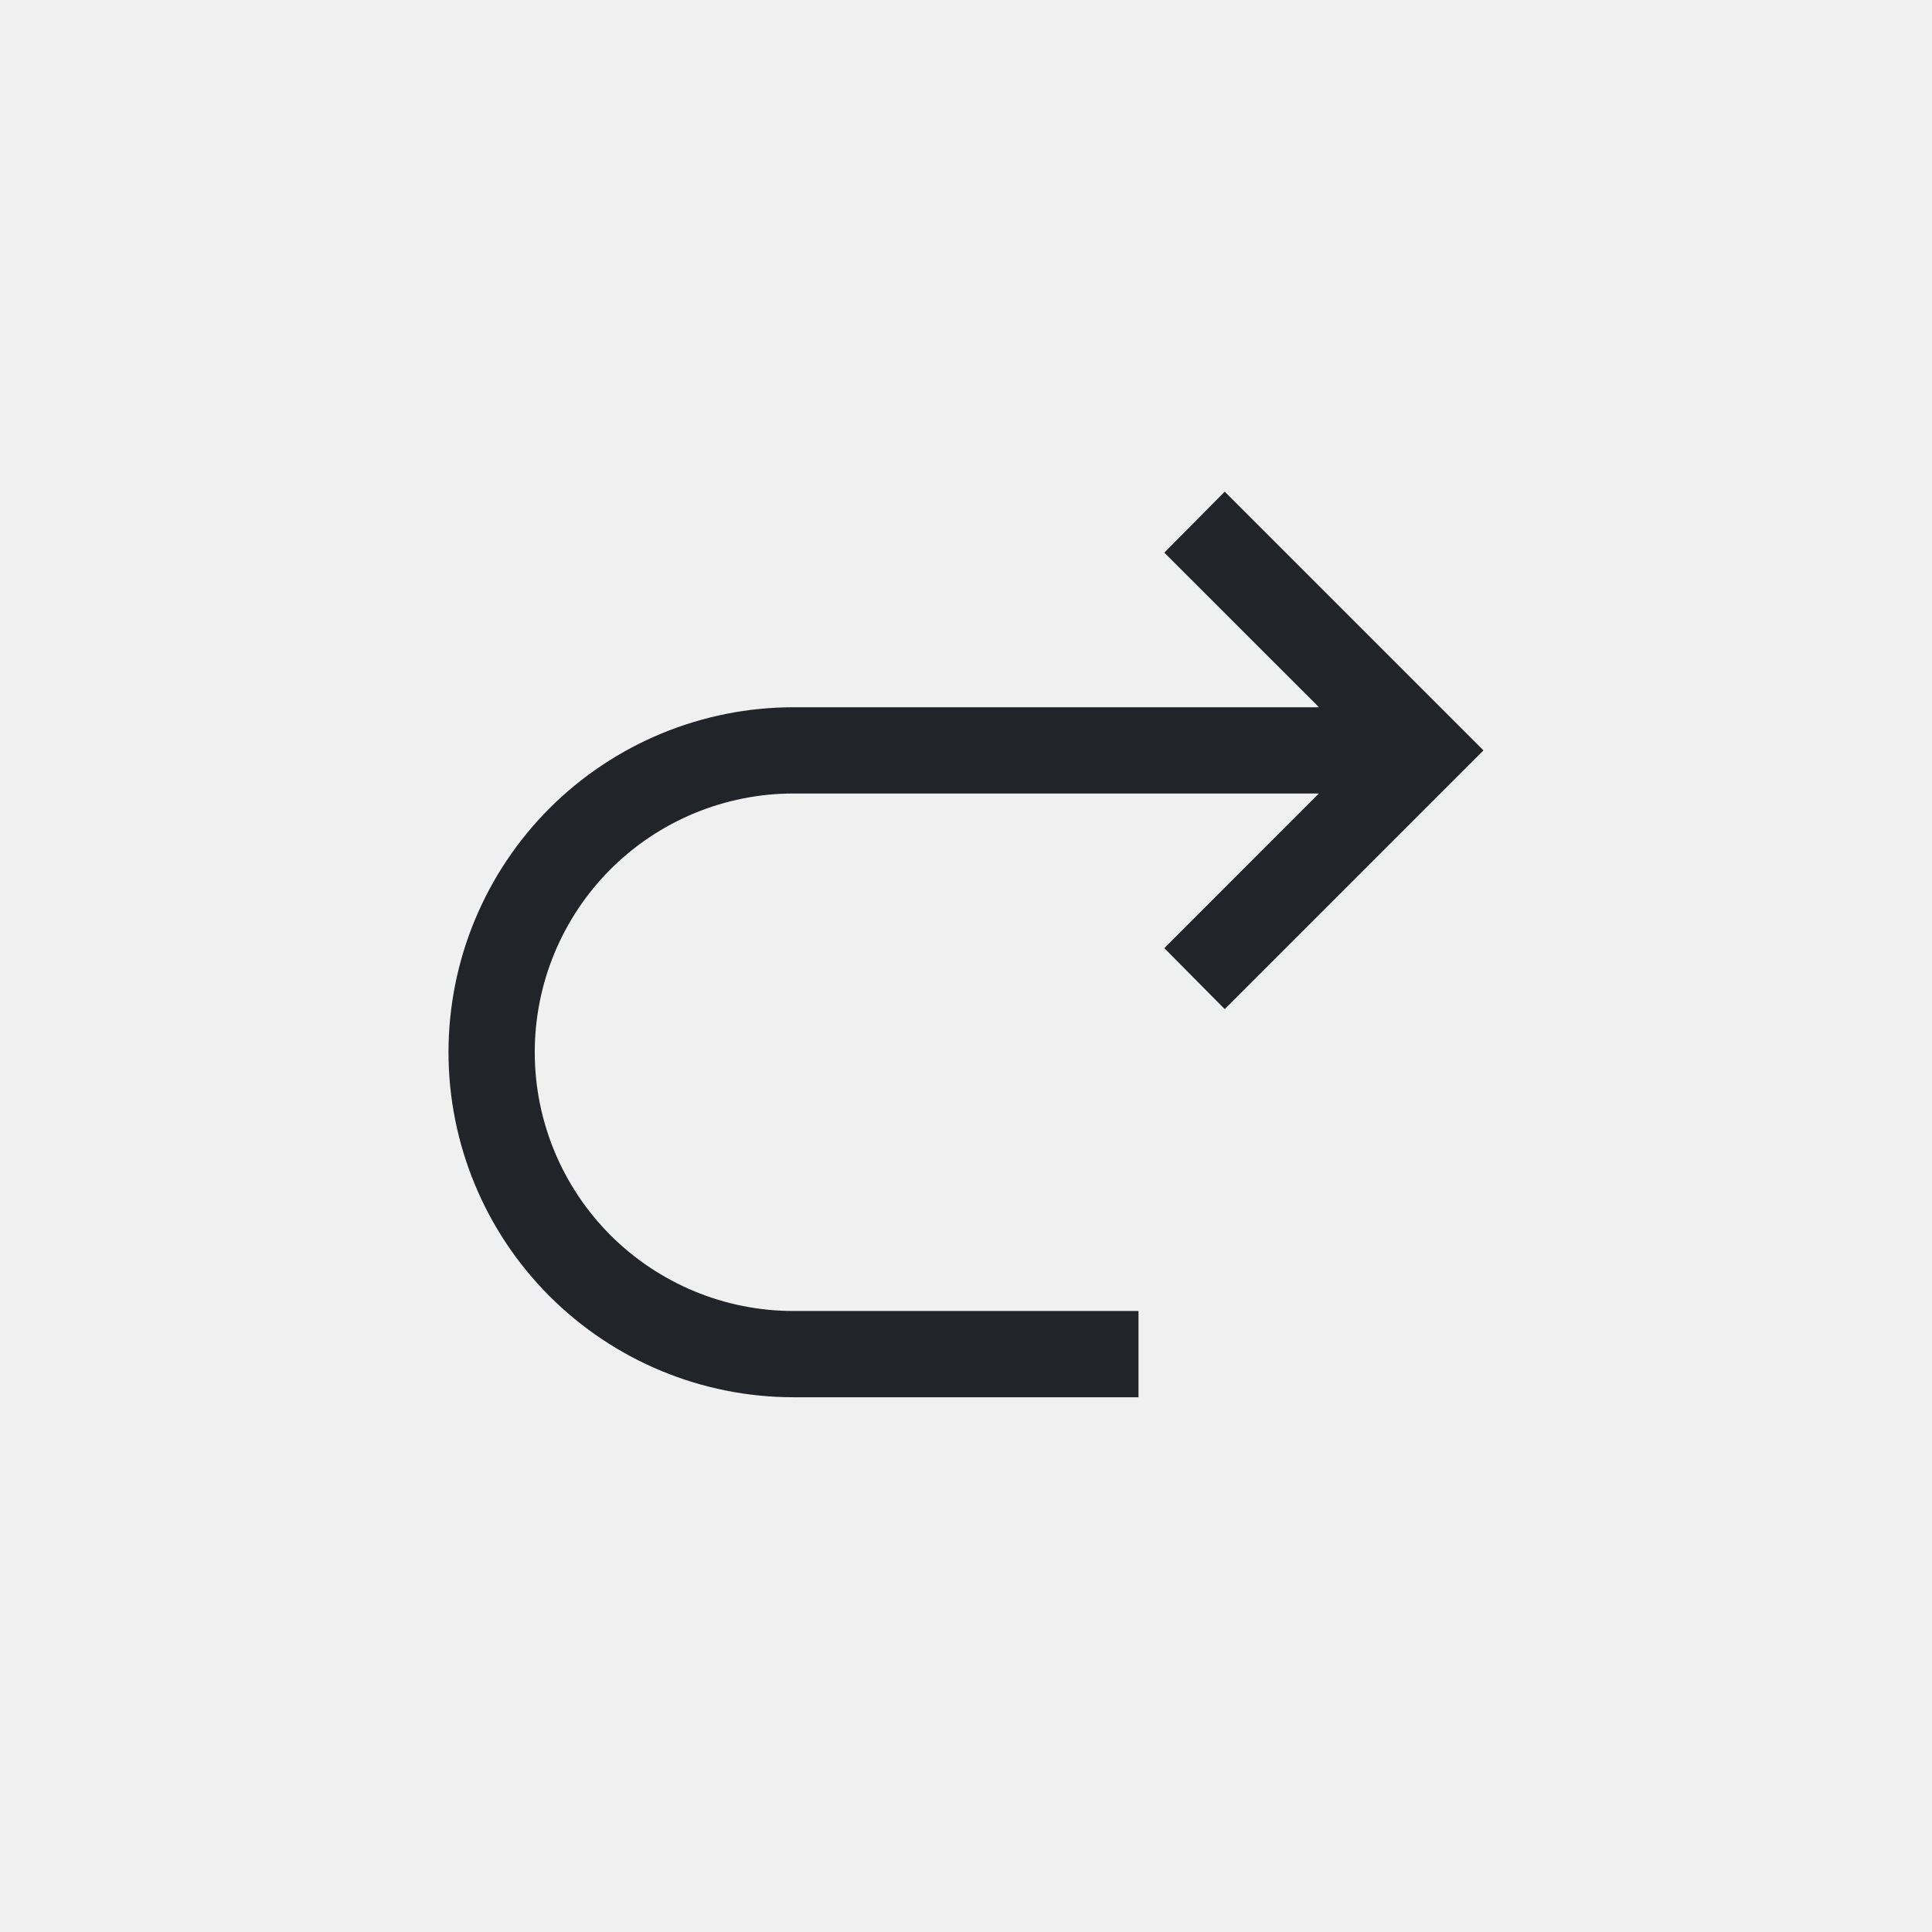
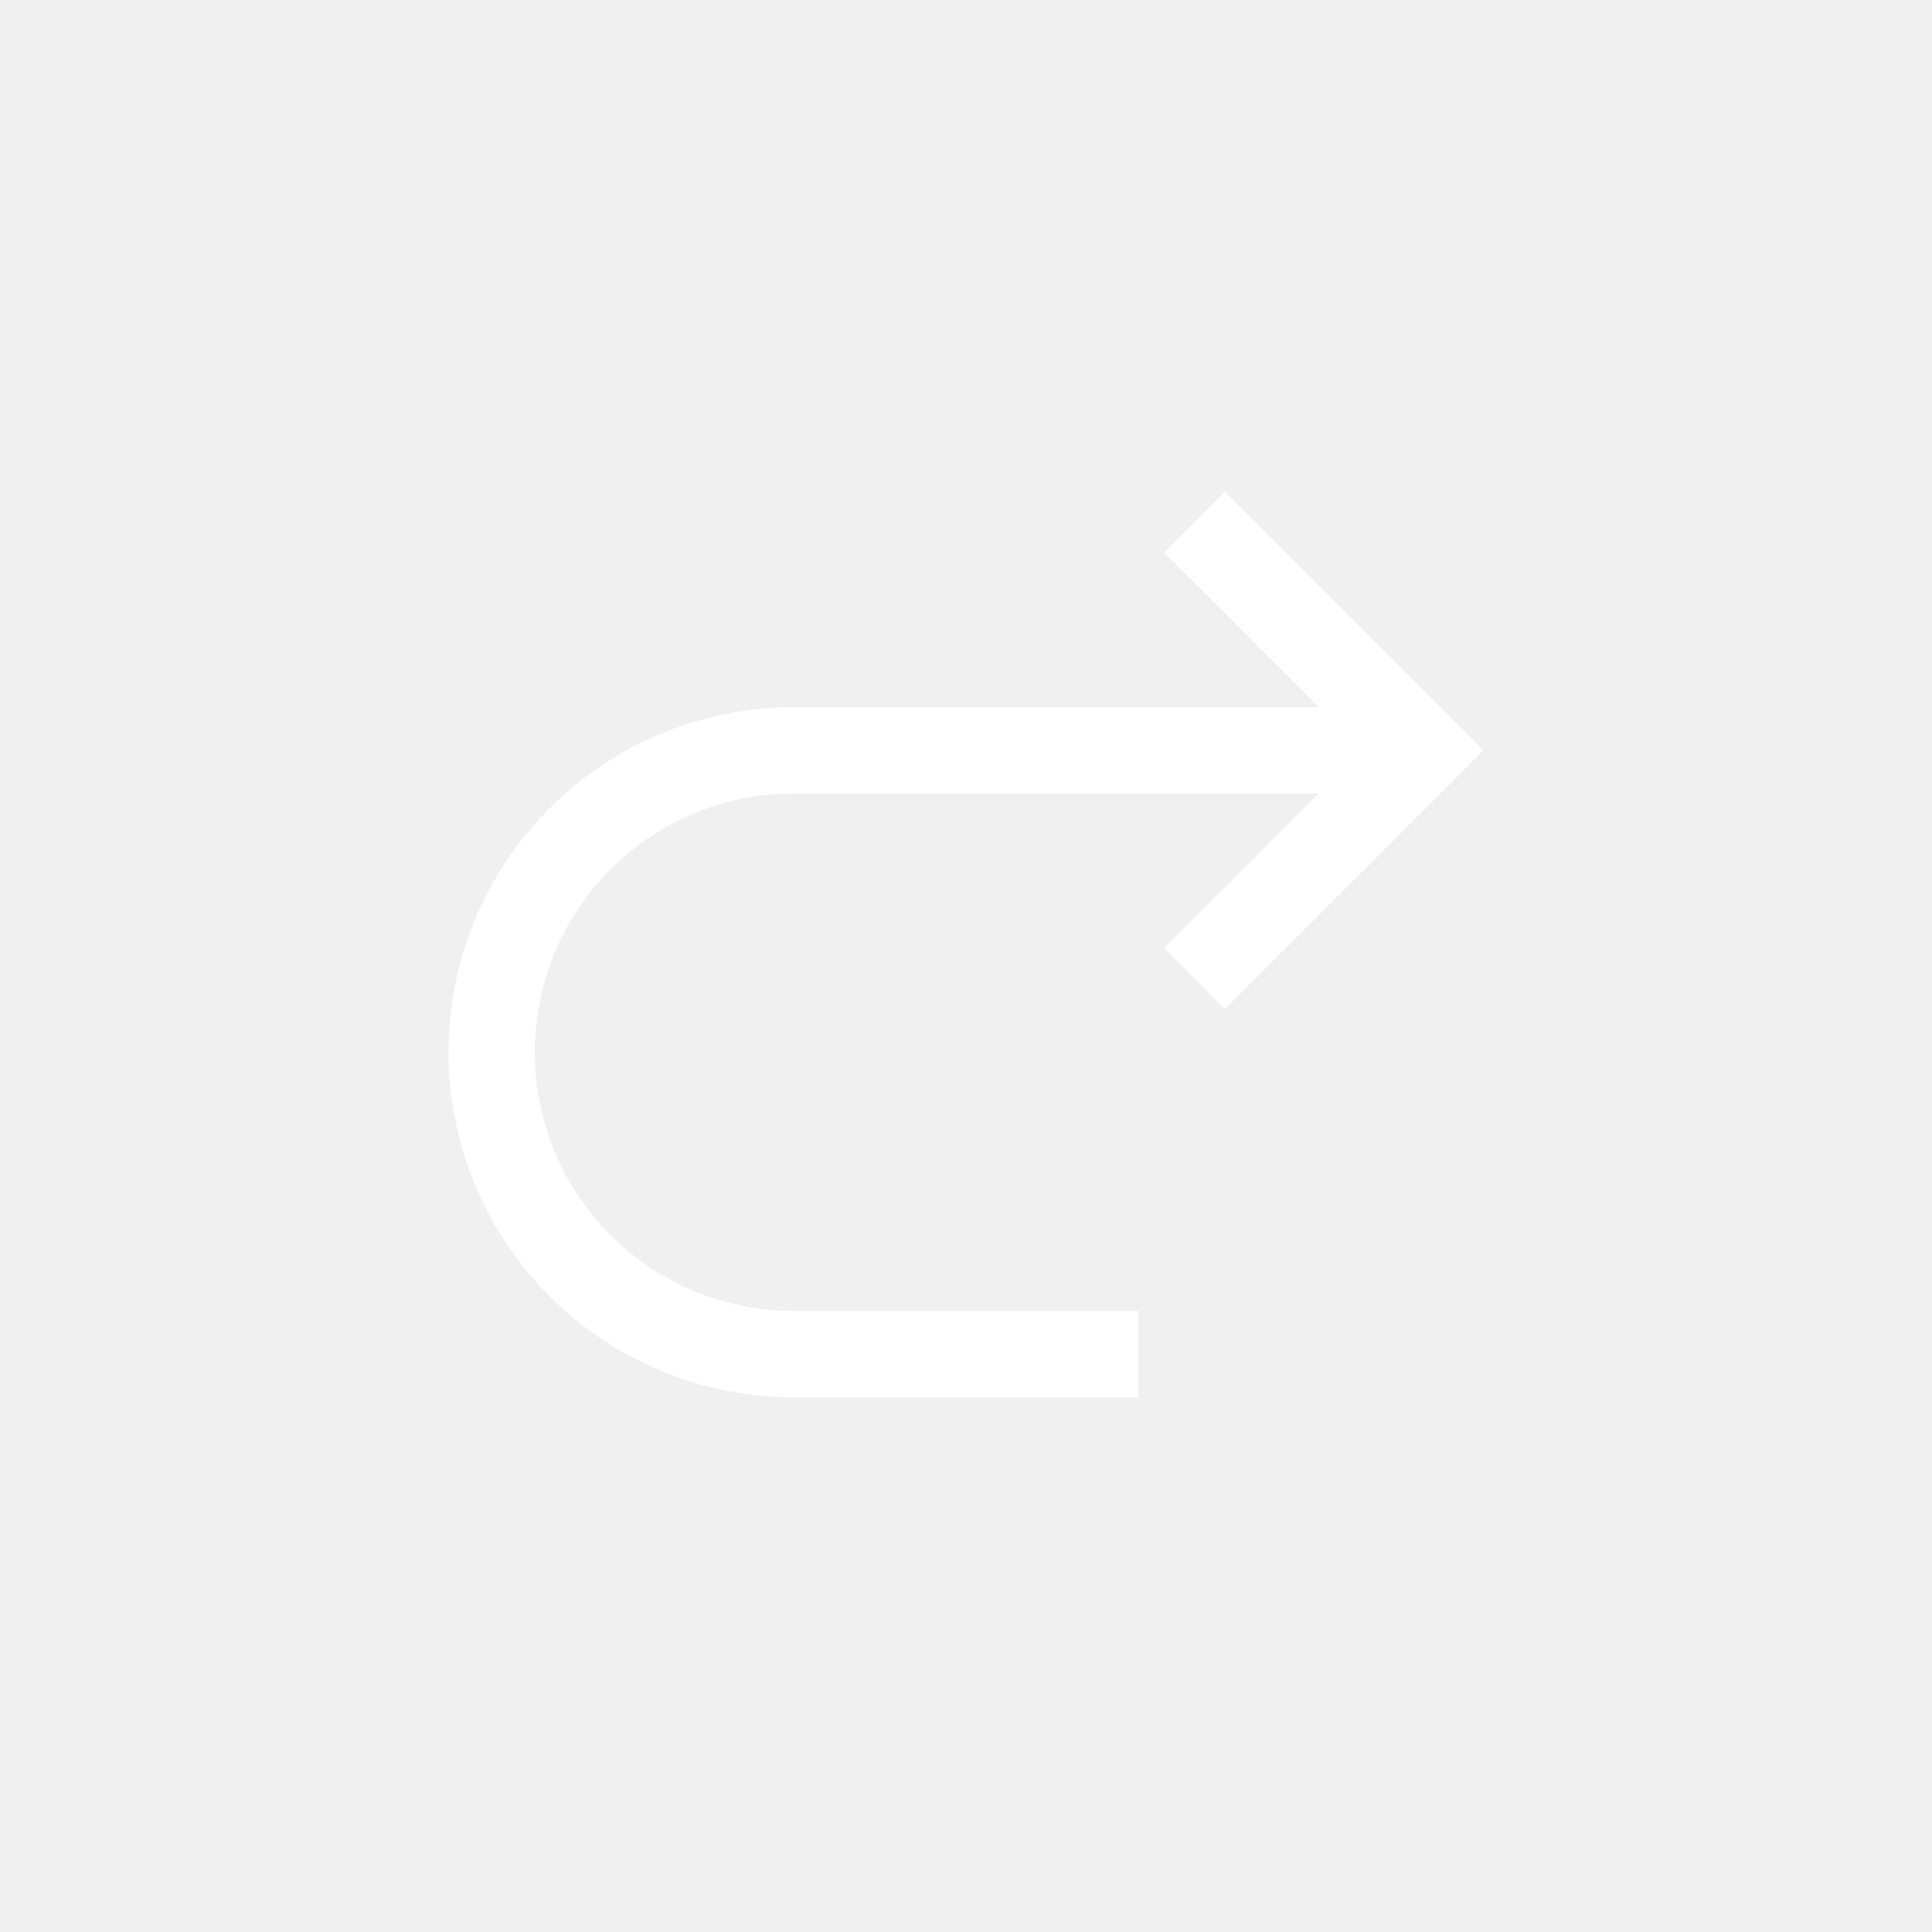
<svg xmlns="http://www.w3.org/2000/svg" width="28" height="28" viewBox="0 0 28 28" fill="none">
-   <path d="M11.5 10.25H19.116L16.874 8.009L17.75 7.125L21.5 10.875L17.75 14.625L16.874 13.741L19.114 11.5H11.5C10.505 11.5 9.552 11.895 8.848 12.598C8.145 13.302 7.75 14.255 7.75 15.25C7.75 16.245 8.145 17.198 8.848 17.902C9.552 18.605 10.505 19 11.5 19H16.5V20.25H11.5C10.174 20.25 8.902 19.723 7.964 18.785C7.027 17.848 6.5 16.576 6.5 15.25C6.5 13.924 7.027 12.652 7.964 11.714C8.902 10.777 10.174 10.25 11.5 10.25Z" fill="#212529" />
+   <path d="M11.5 10.25H19.116L16.874 8.009L17.75 7.125L21.5 10.875L17.75 14.625L16.874 13.741L19.114 11.5H11.5C10.505 11.5 9.552 11.895 8.848 12.598C8.145 13.302 7.75 14.255 7.75 15.25C7.75 16.245 8.145 17.198 8.848 17.902C9.552 18.605 10.505 19 11.5 19H16.5V20.25H11.5C10.174 20.25 8.902 19.723 7.964 18.785C7.027 17.848 6.5 16.576 6.5 15.25C6.5 13.924 7.027 12.652 7.964 11.714C8.902 10.777 10.174 10.25 11.5 10.25Z" fill="white" />
</svg>
